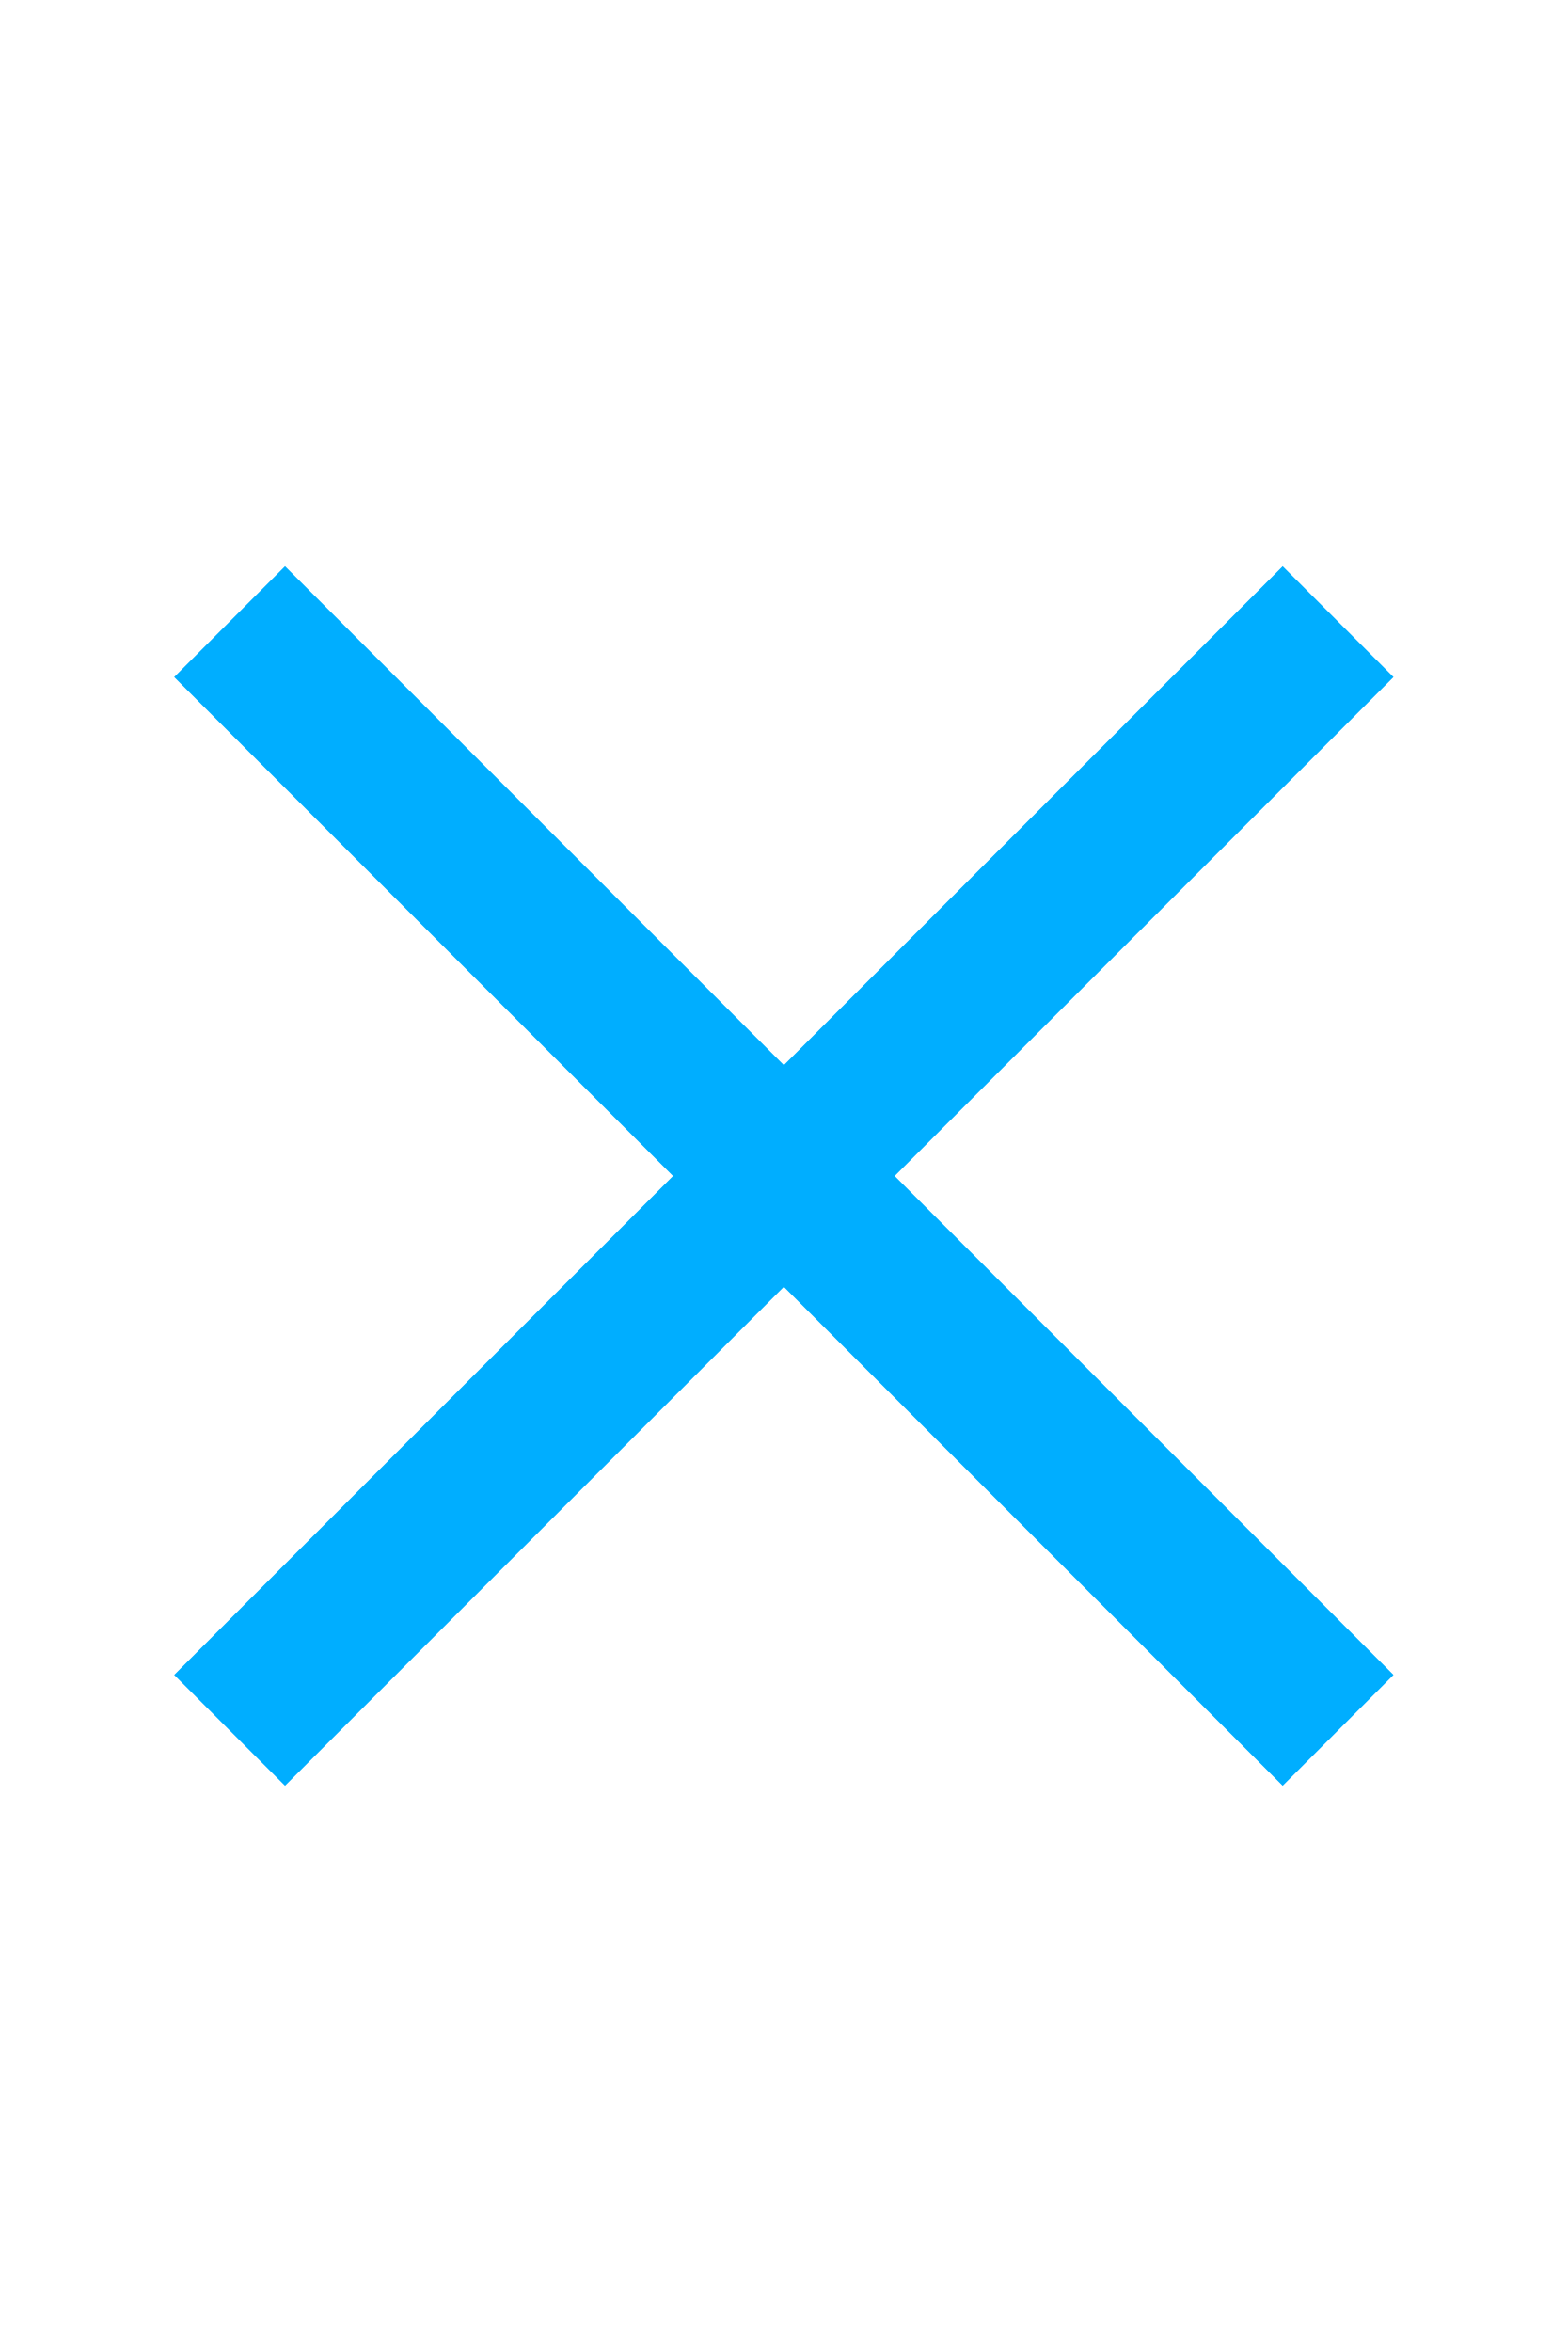
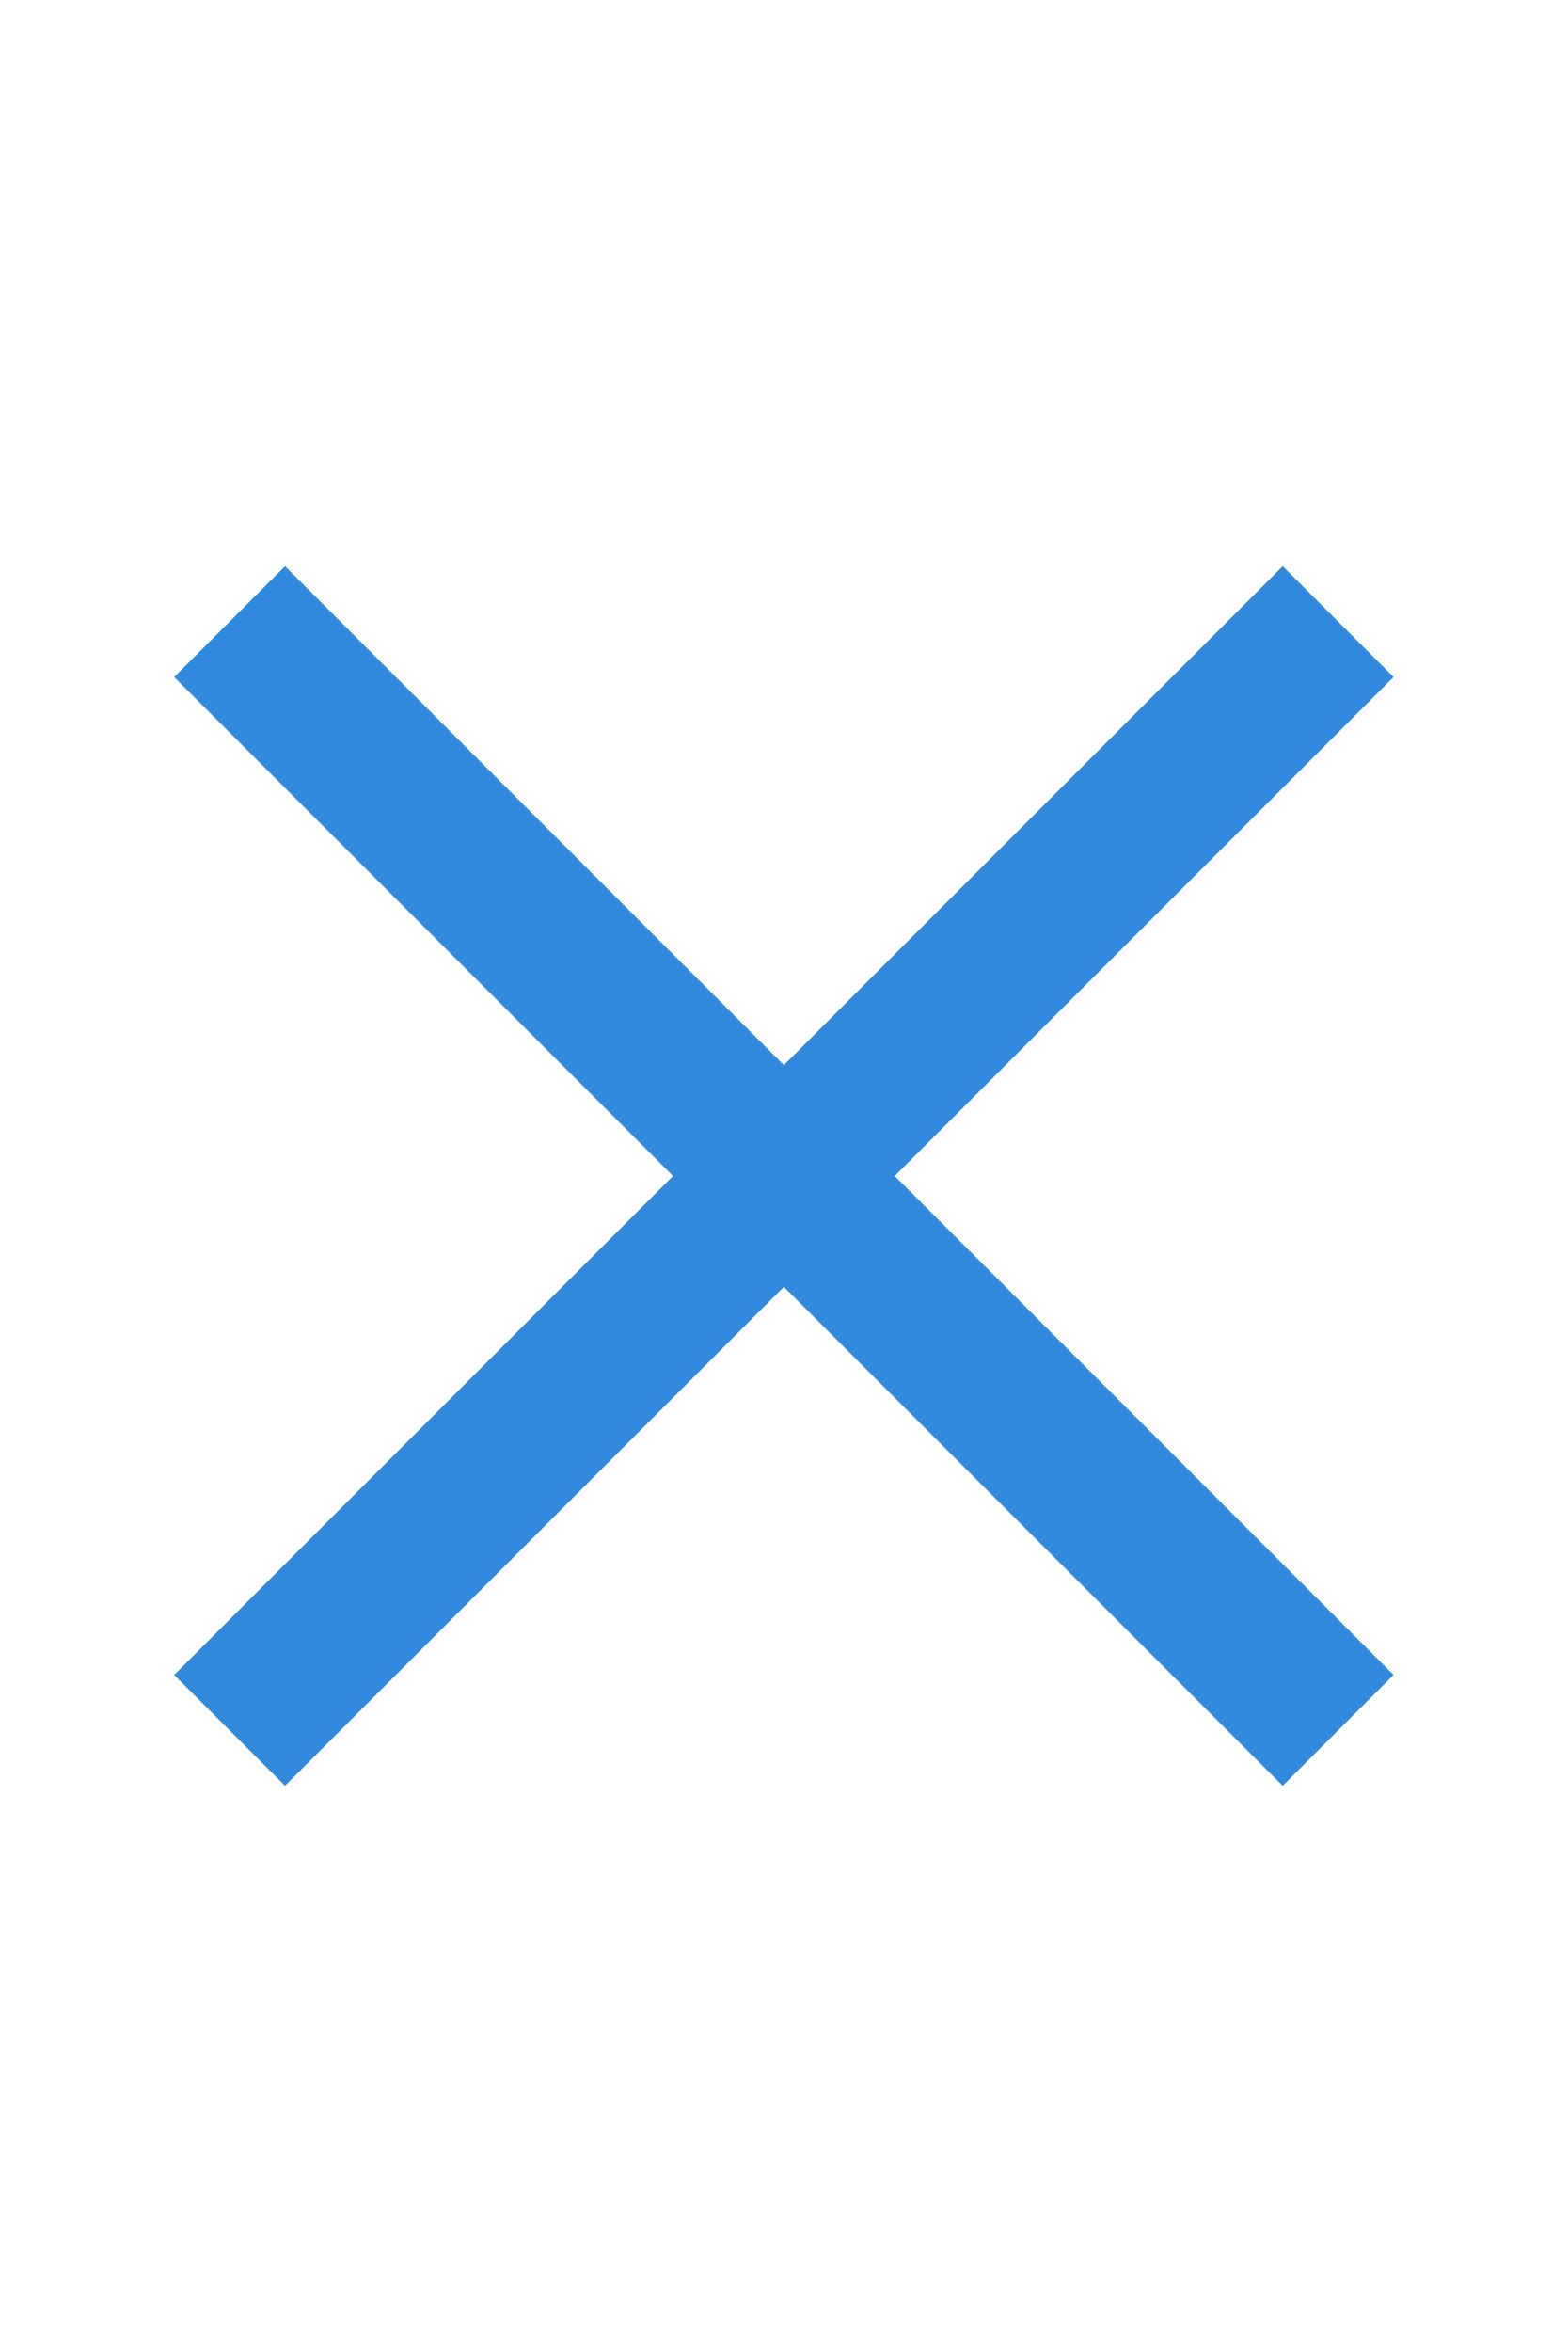
- <svg xmlns="http://www.w3.org/2000/svg" viewBox="0 0 20 30" xml:space="preserve" fill="#00aeff">
+ <svg xmlns="http://www.w3.org/2000/svg" viewBox="0 0 20 30" xml:space="preserve" fill="#3089dd">
  <rect transform="matrix(0.7071 0.7071 -0.7071 0.7071 13.5355 -2.6777)" height="2" width="20" y="14" x="0" />
  <rect transform="matrix(-0.7071 0.7071 -0.7071 -0.7071 27.6777 18.5355)" height="2" width="20" y="14" x="0" />
</svg>
